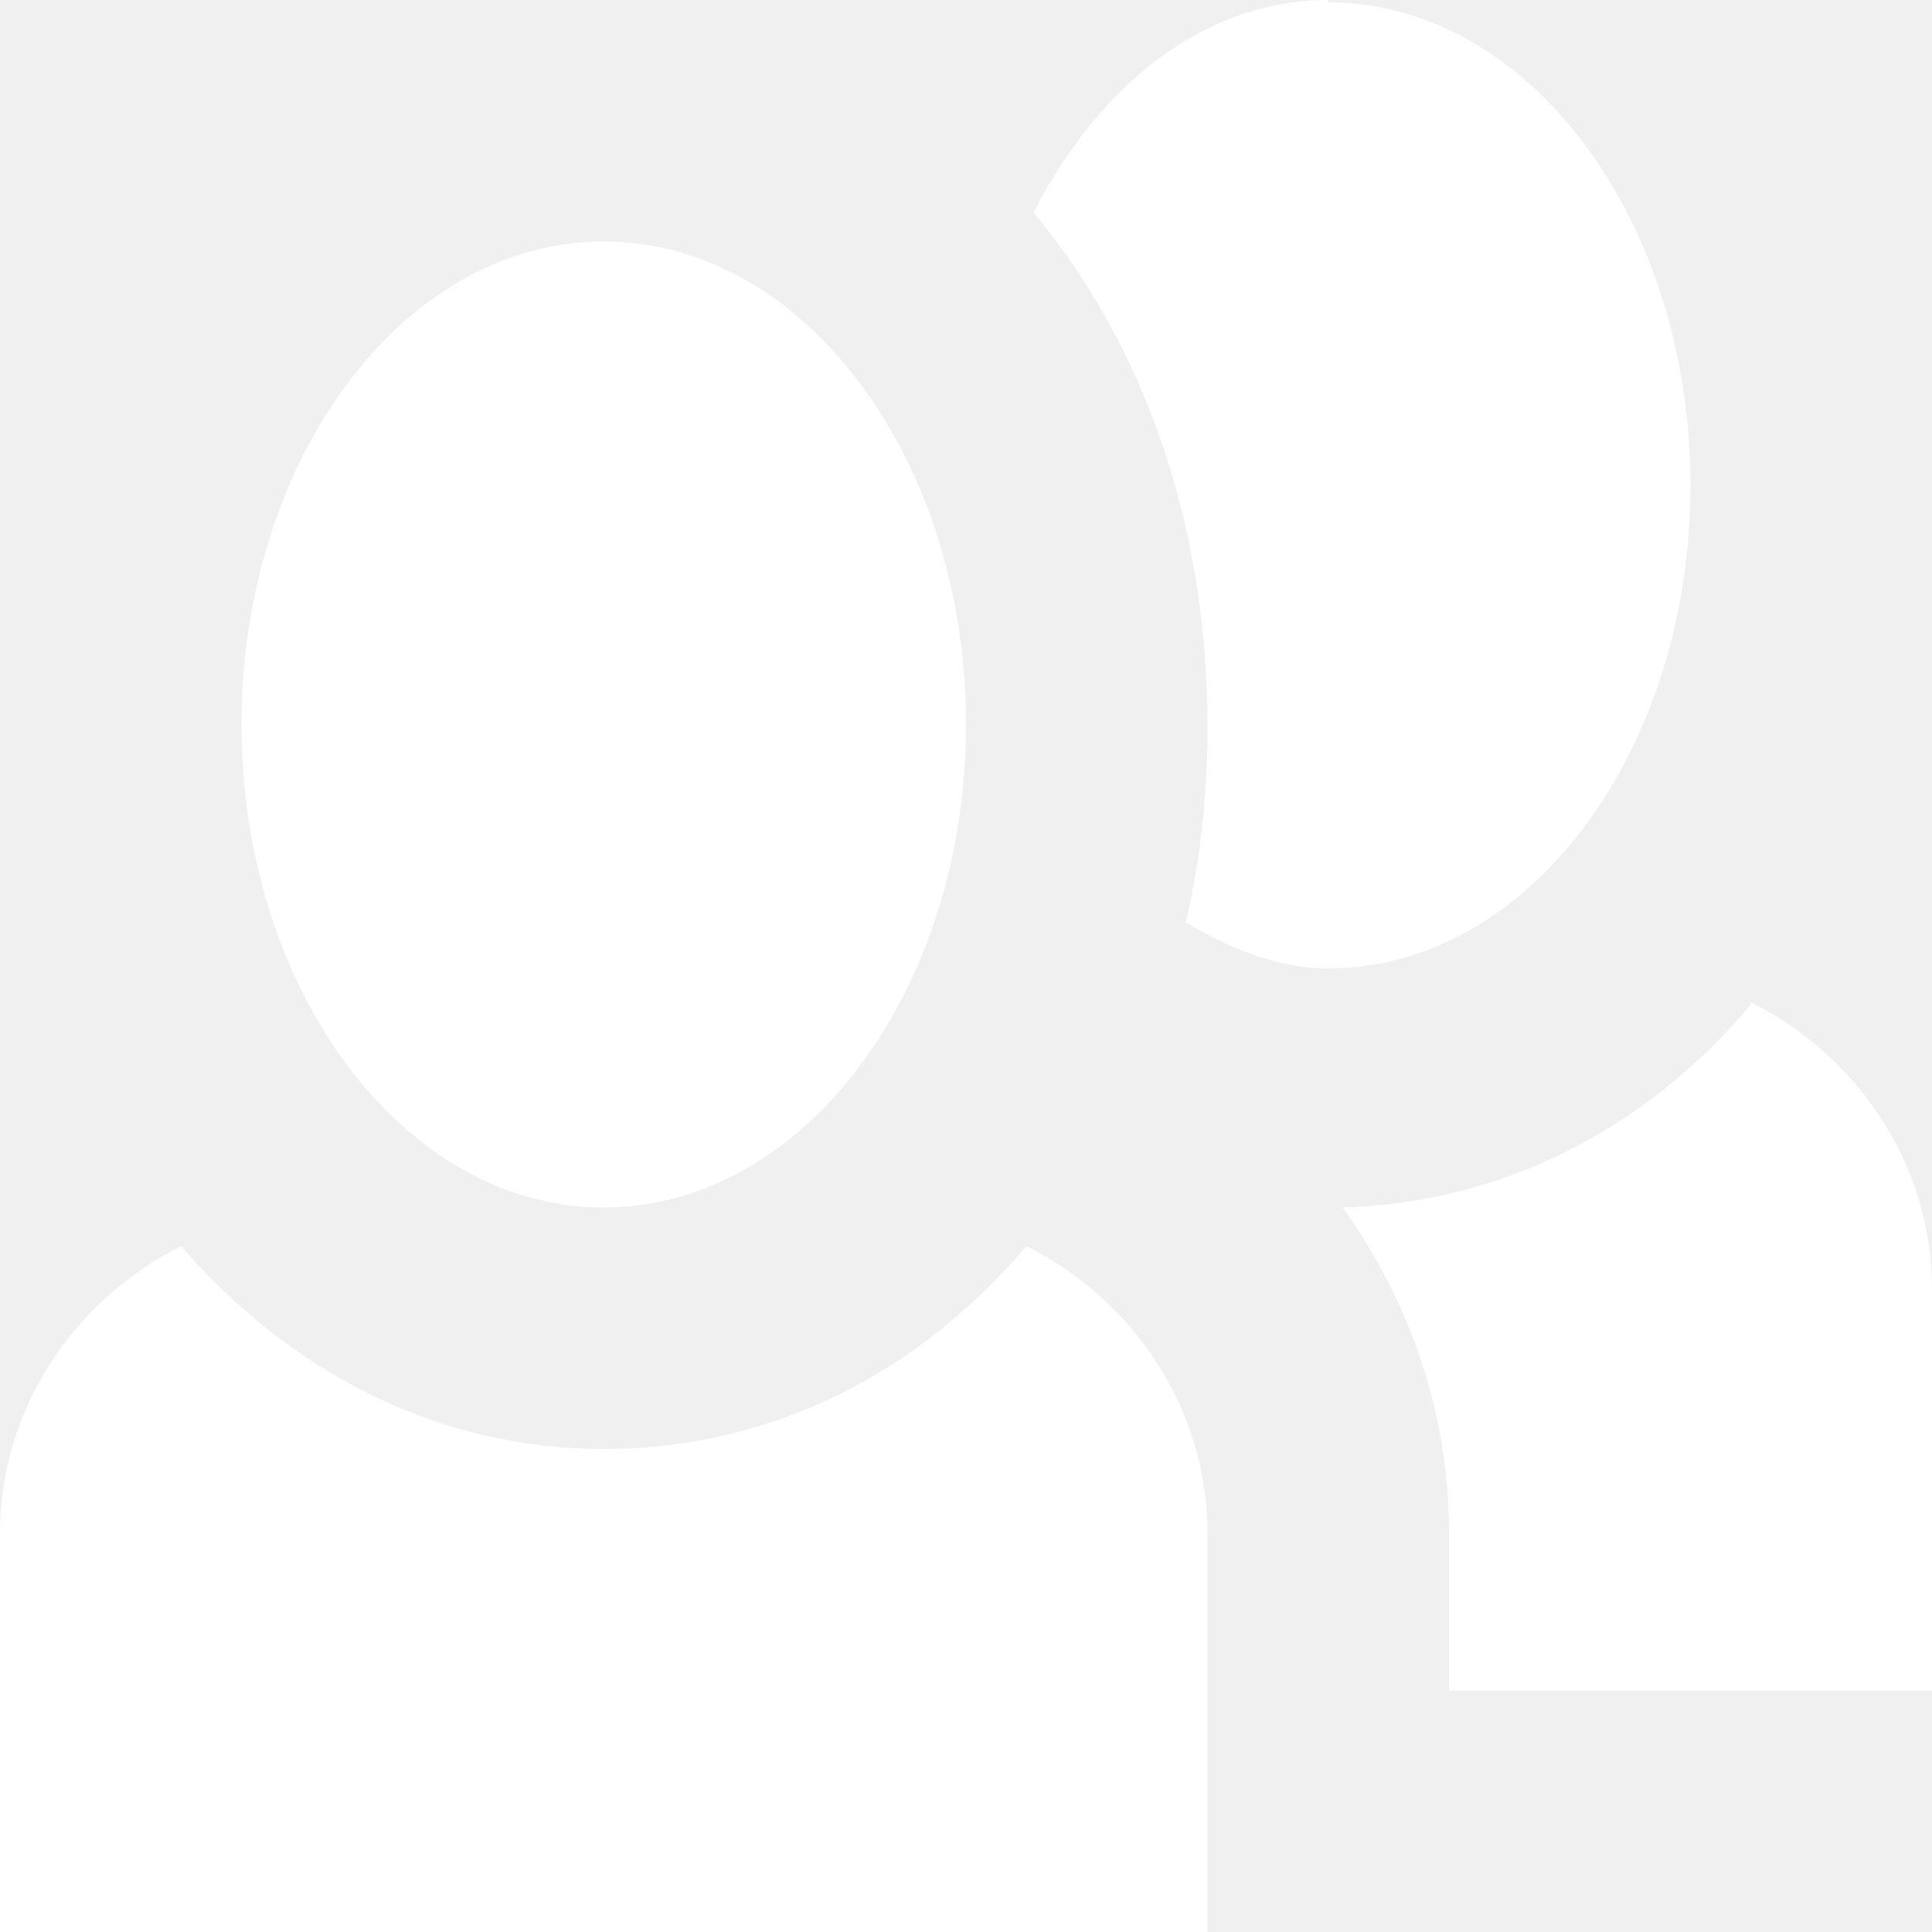
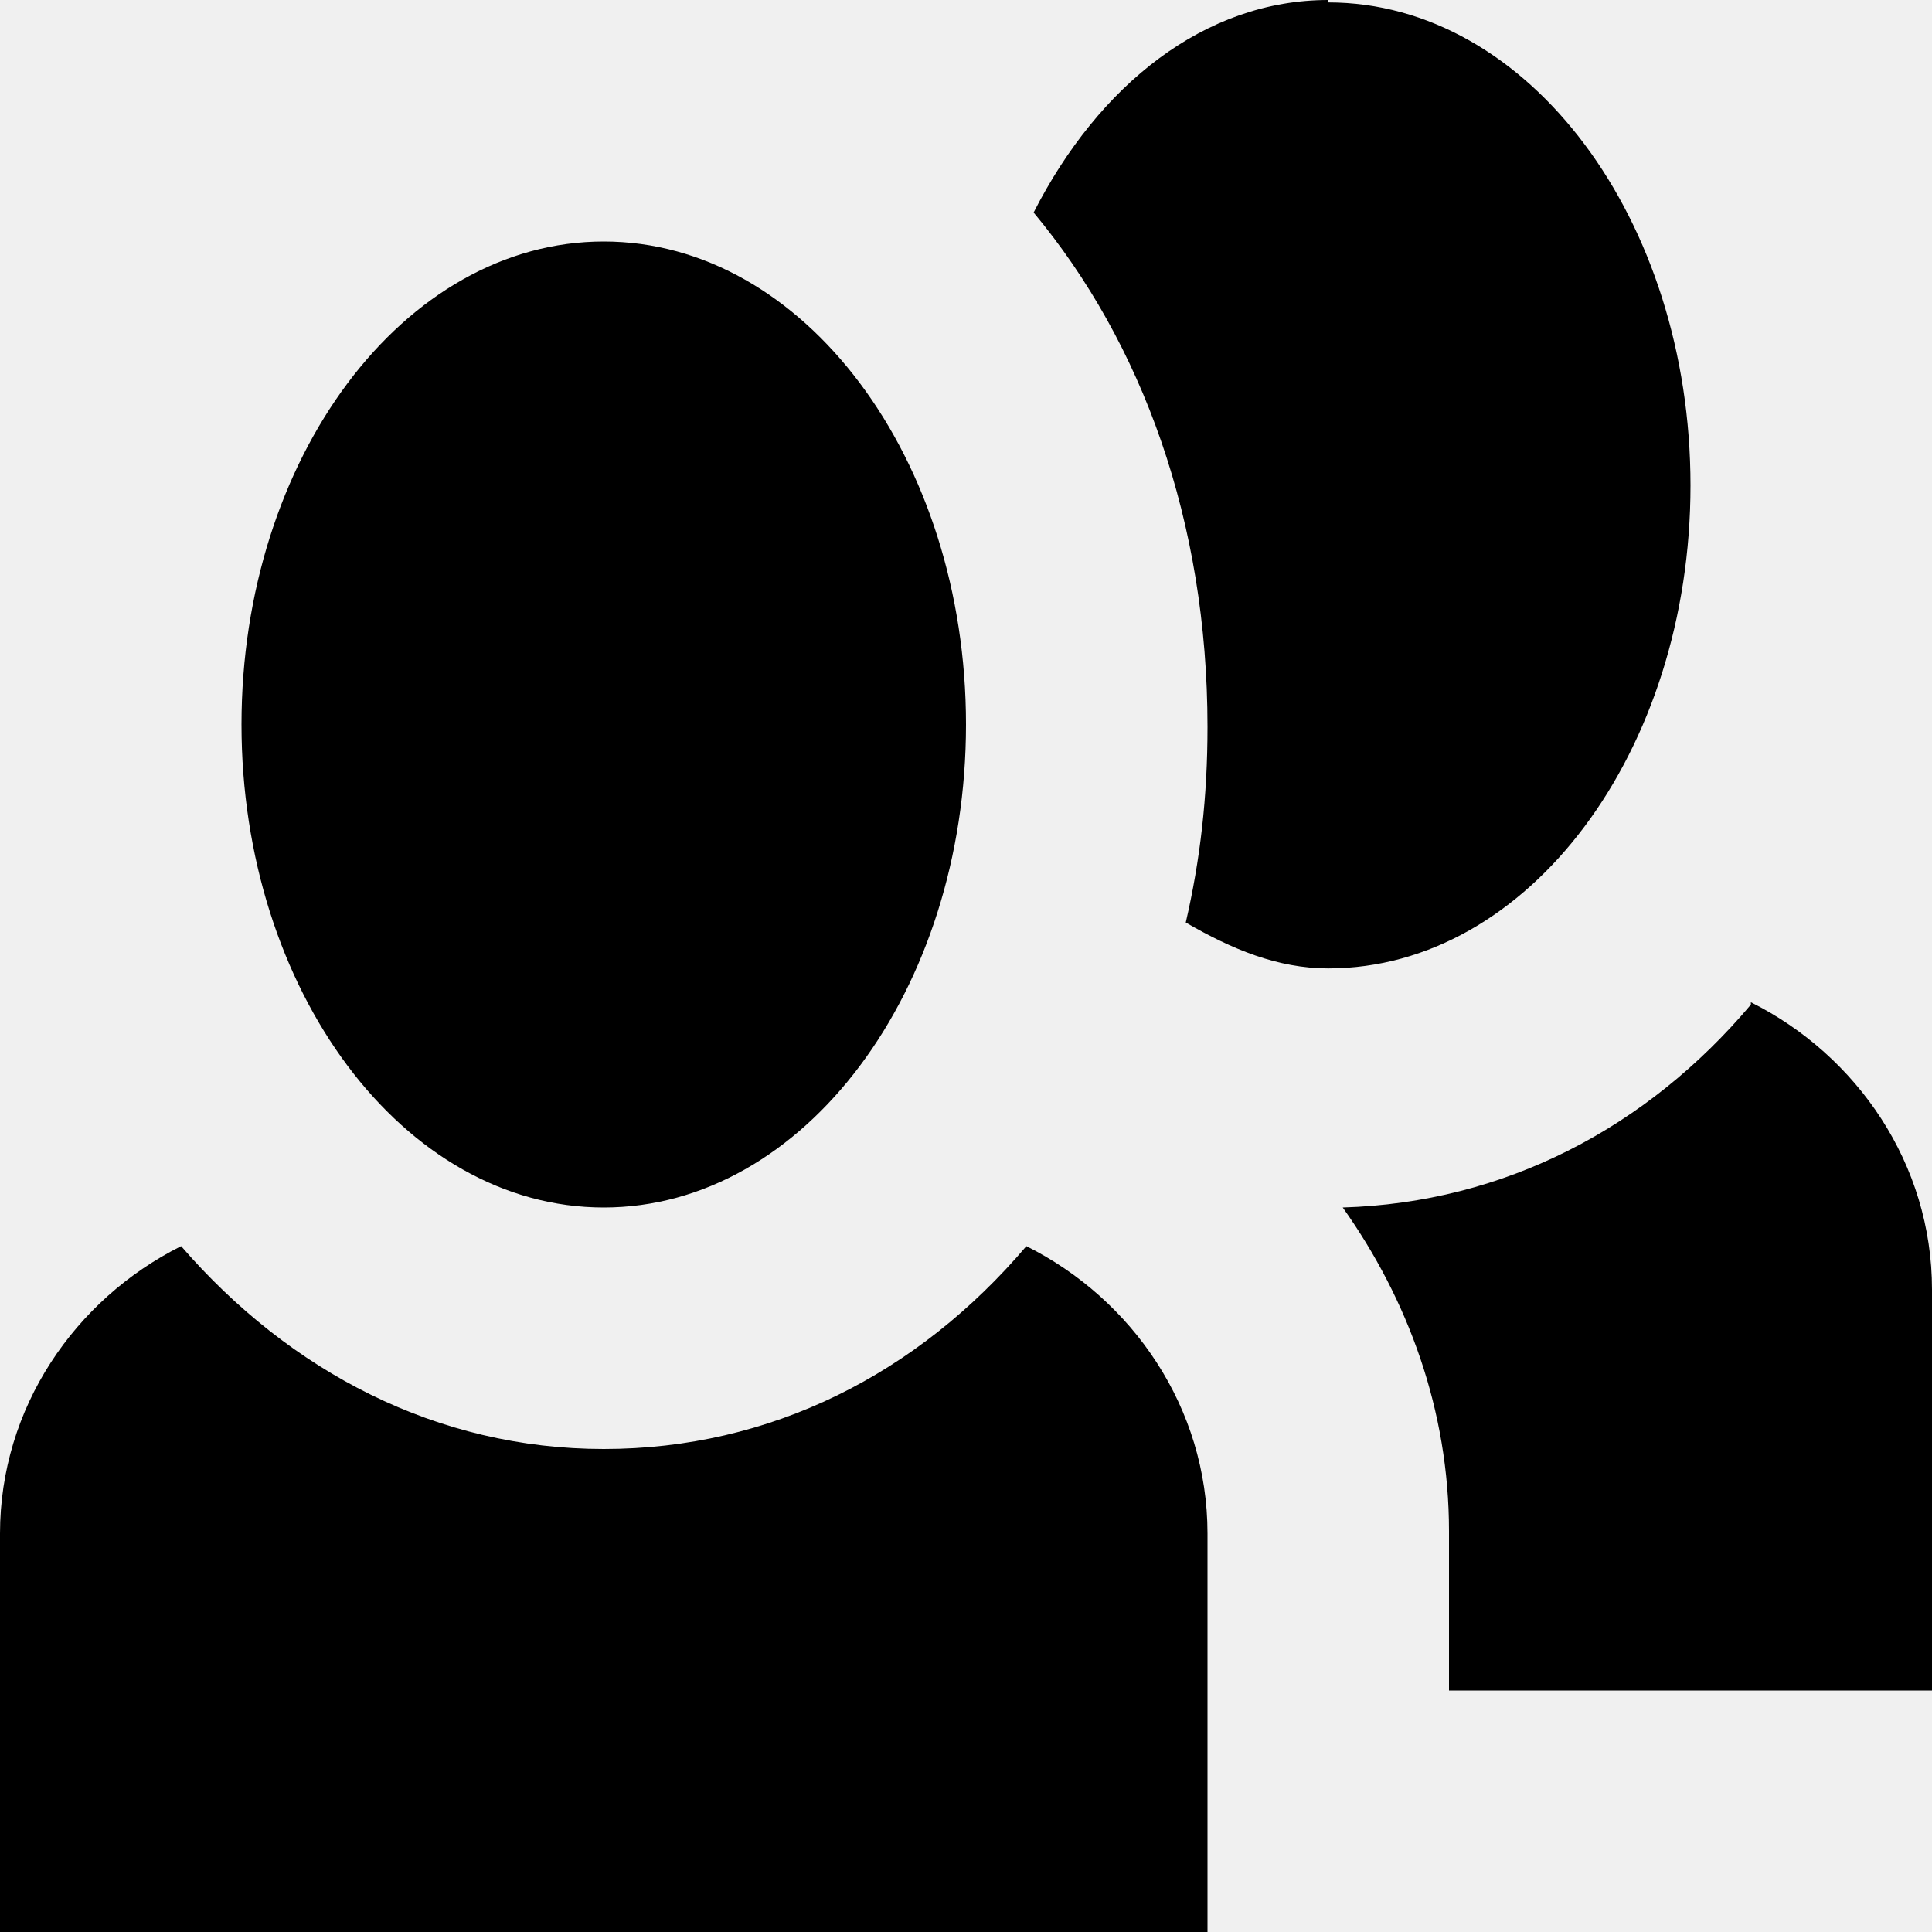
- <svg xmlns="http://www.w3.org/2000/svg" fill="#fff" width="8" height="8" viewBox="0 0 8 8">
+ <svg xmlns="http://www.w3.org/2000/svg" fill="#000" width="8" height="8" viewBox="0 0 8 8">
  <path d="M5.5 0c-.51 0-.95.35-1.22.88.45.54.72 1.28.72 2.13 0 .29-.03.55-.09.81.19.11.38.19.59.19.83 0 1.5-.9 1.5-2s-.67-2-1.5-2zm-3 1c-.83 0-1.5.9-1.5 2s.67 2 1.5 2 1.5-.9 1.5-2-.67-2-1.5-2zm4.75 3.16c-.43.51-1.02.82-1.69.84.27.38.44.84.44 1.34v.66h2v-1.66c0-.52-.31-.97-.75-1.19zm-6.5 1c-.44.22-.75.67-.75 1.19v1.66h5v-1.66c0-.52-.31-.97-.75-1.19-.45.53-1.06.84-1.75.84s-1.3-.32-1.75-.84z" />
</svg>
